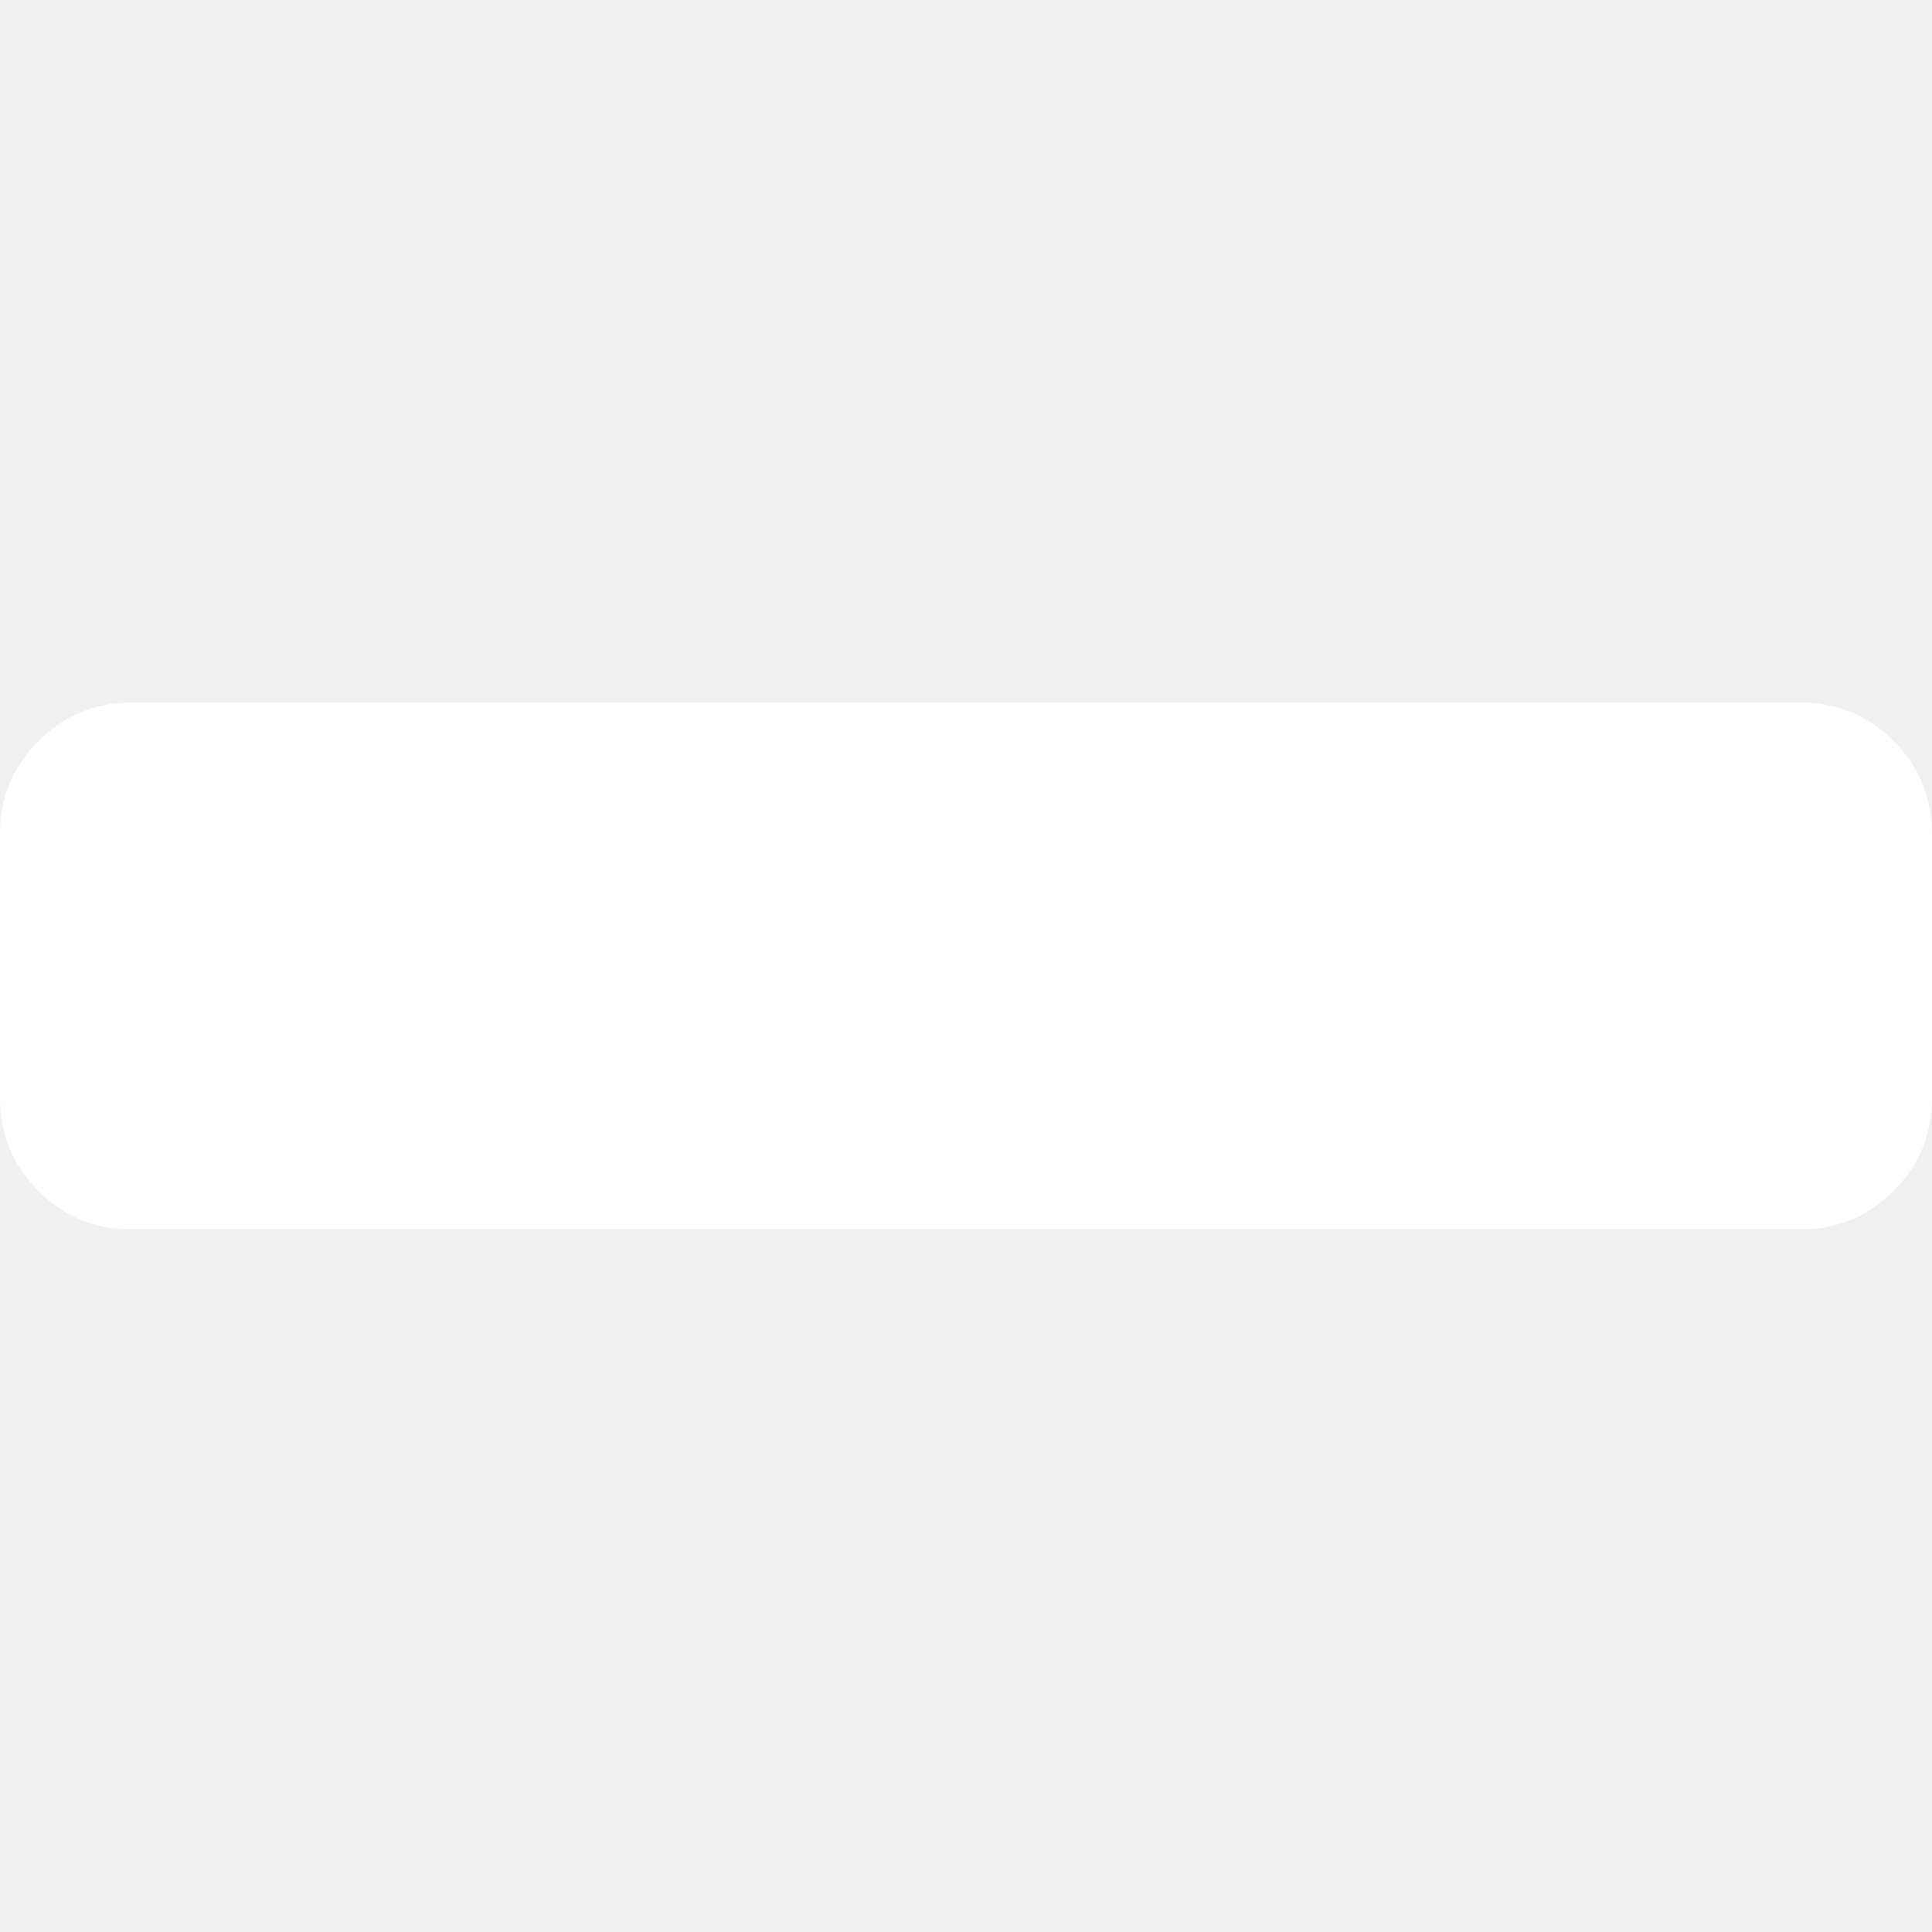
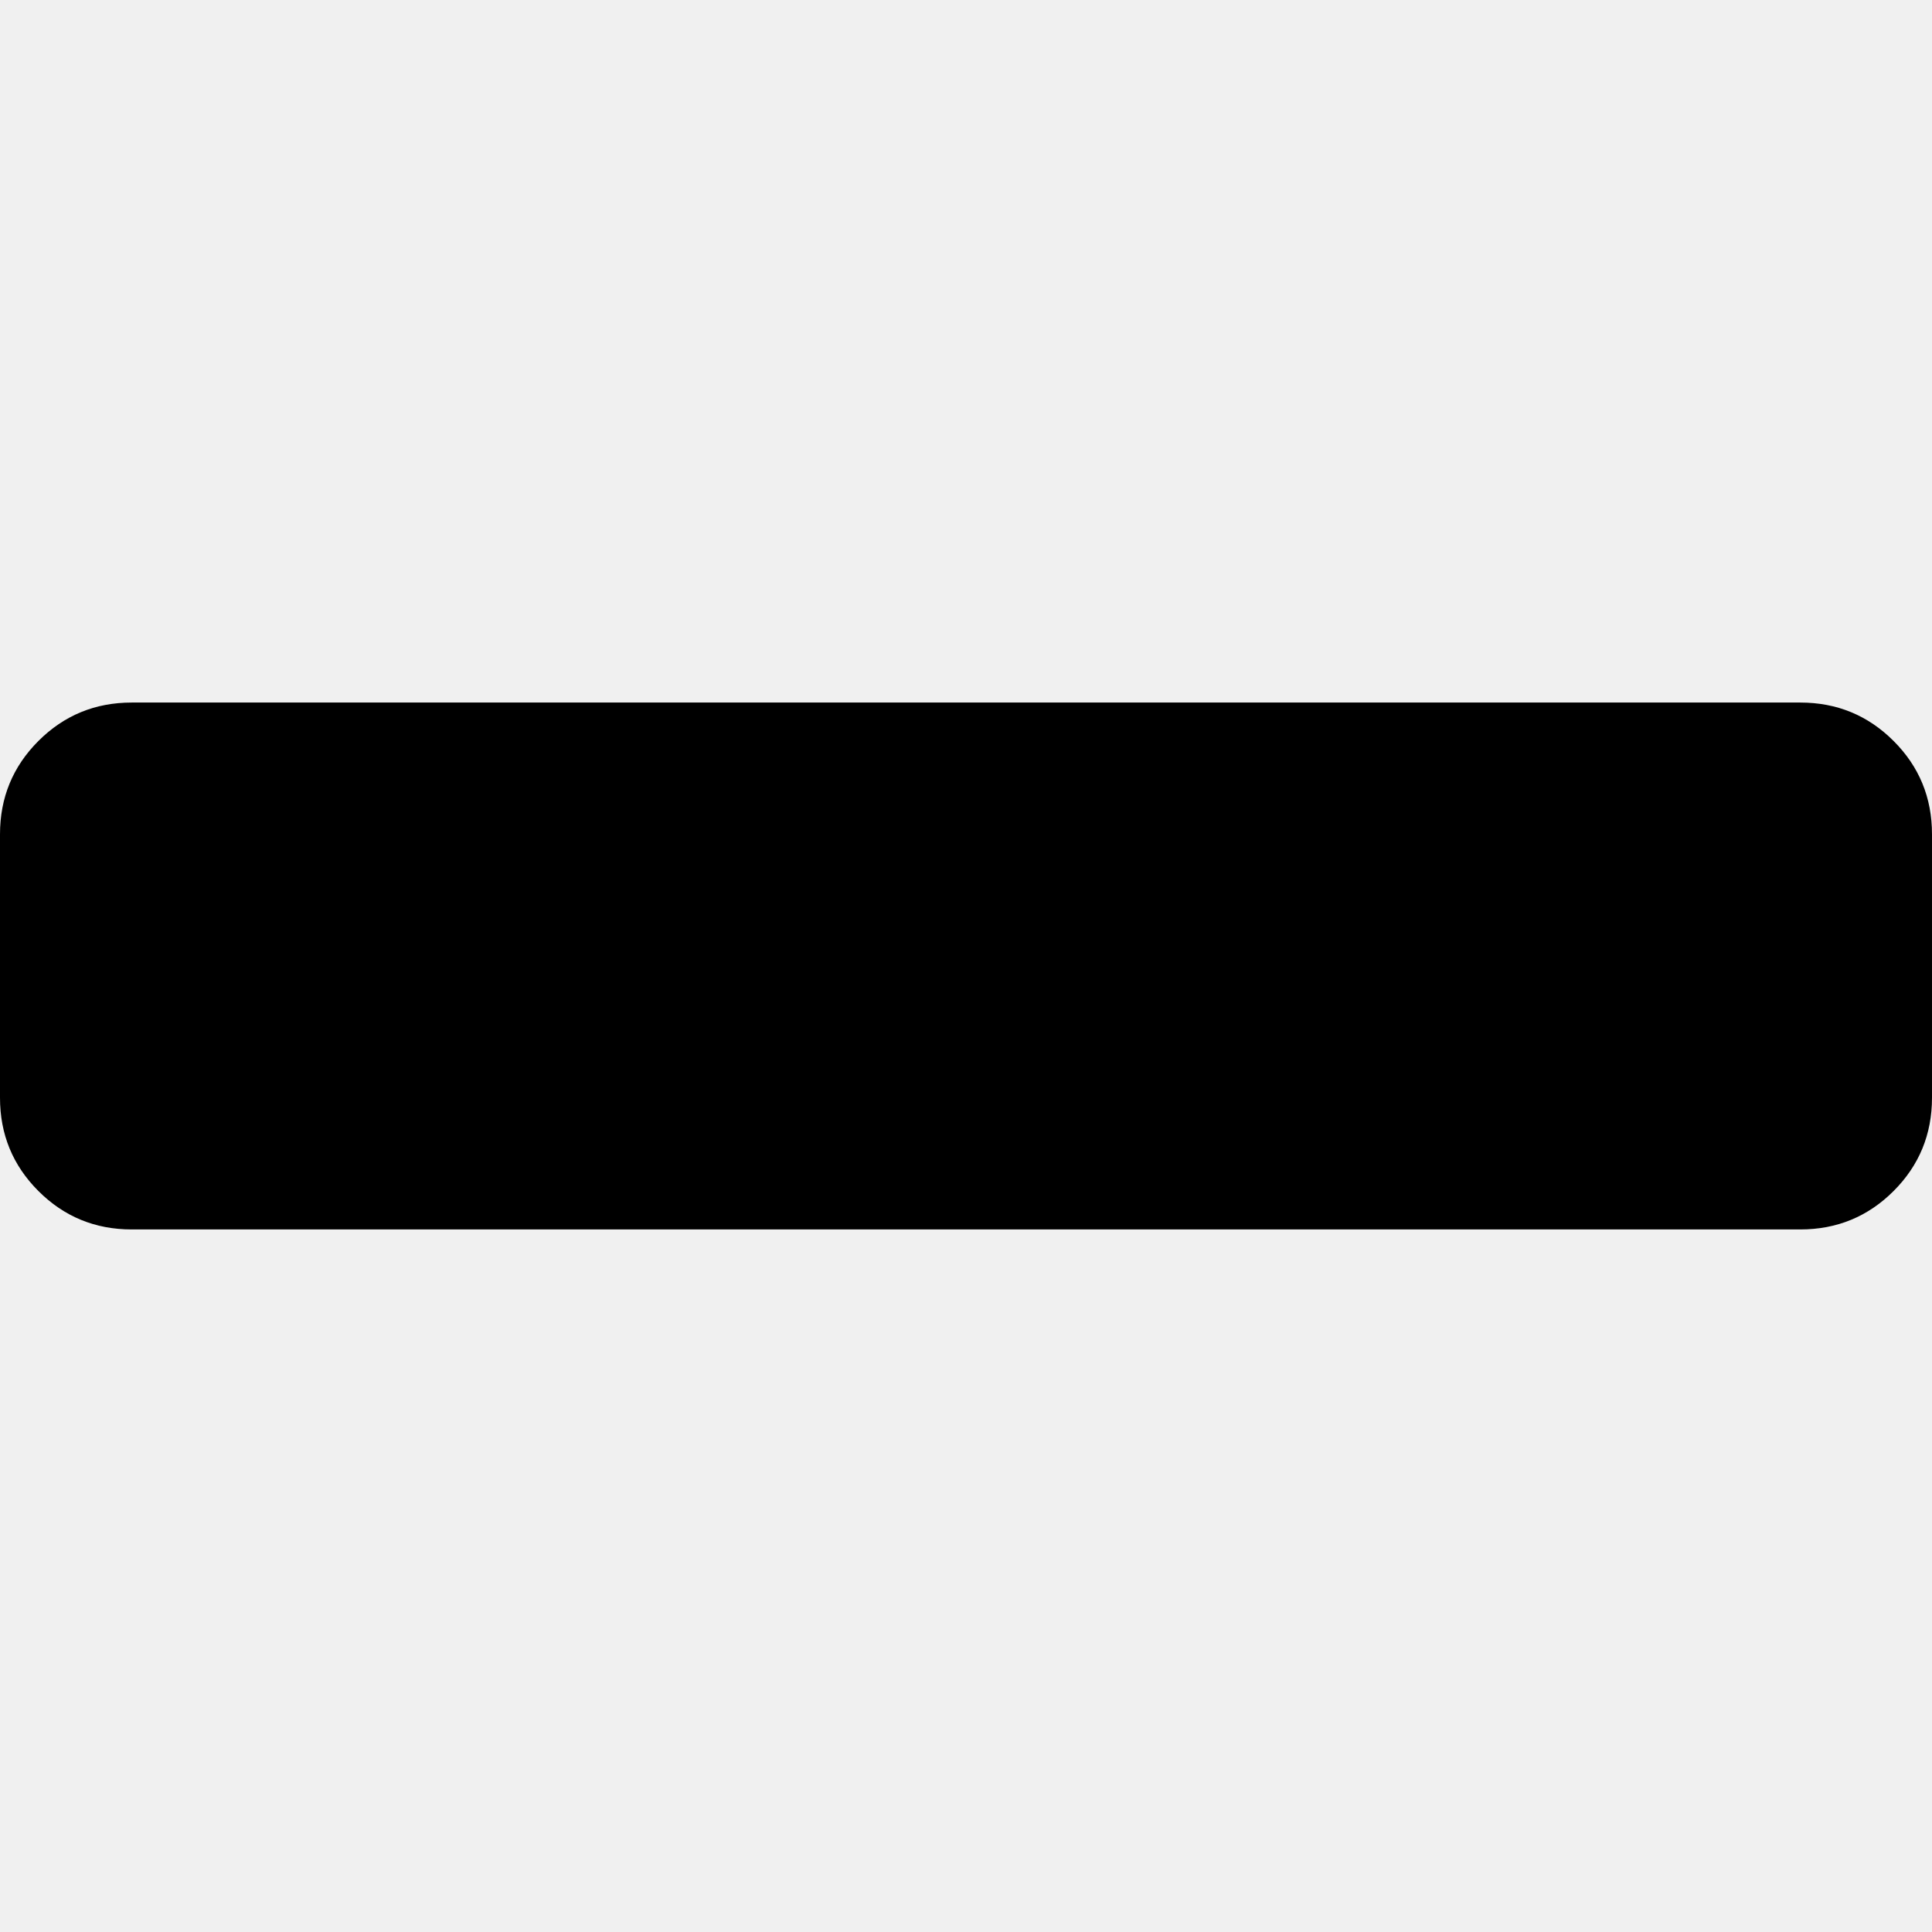
<svg xmlns="http://www.w3.org/2000/svg" version="1.1" id="Capa_1" x="0px" y="0px" width="512px" height="512px" viewBox="0 0 401.991 401.991" style="enable-background:new 0 0 401.991 401.991;" xml:space="preserve" class="">
  <g>
    <g>
-       <path d="M394,154.174c-5.331-5.33-11.806-7.995-19.417-7.995H27.406c-7.611,0-14.084,2.665-19.414,7.995   C2.662,159.503,0,165.972,0,173.587v54.82c0,7.617,2.662,14.086,7.992,19.41c5.33,5.332,11.803,7.994,19.414,7.994h347.176   c7.611,0,14.086-2.662,19.417-7.994c5.325-5.324,7.991-11.793,7.991-19.41v-54.82C401.991,165.972,399.332,159.5,394,154.174z" data-original="#000000" class="active-path" data-old_color="#ffffff" fill="#ffffff" />
+       <path d="M394,154.174c-5.331-5.33-11.806-7.995-19.417-7.995H27.406c-7.611,0-14.084,2.665-19.414,7.995   C2.662,159.503,0,165.972,0,173.587v54.82c0,7.617,2.662,14.086,7.992,19.41c5.33,5.332,11.803,7.994,19.414,7.994h347.176   c7.611,0,14.086-2.662,19.417-7.994c5.325-5.324,7.991-11.793,7.991-19.41v-54.82C401.991,165.972,399.332,159.5,394,154.174z" data-original="#000000" class="active-path" data-old_color="#ffffff" />
    </g>
  </g>
</svg>
